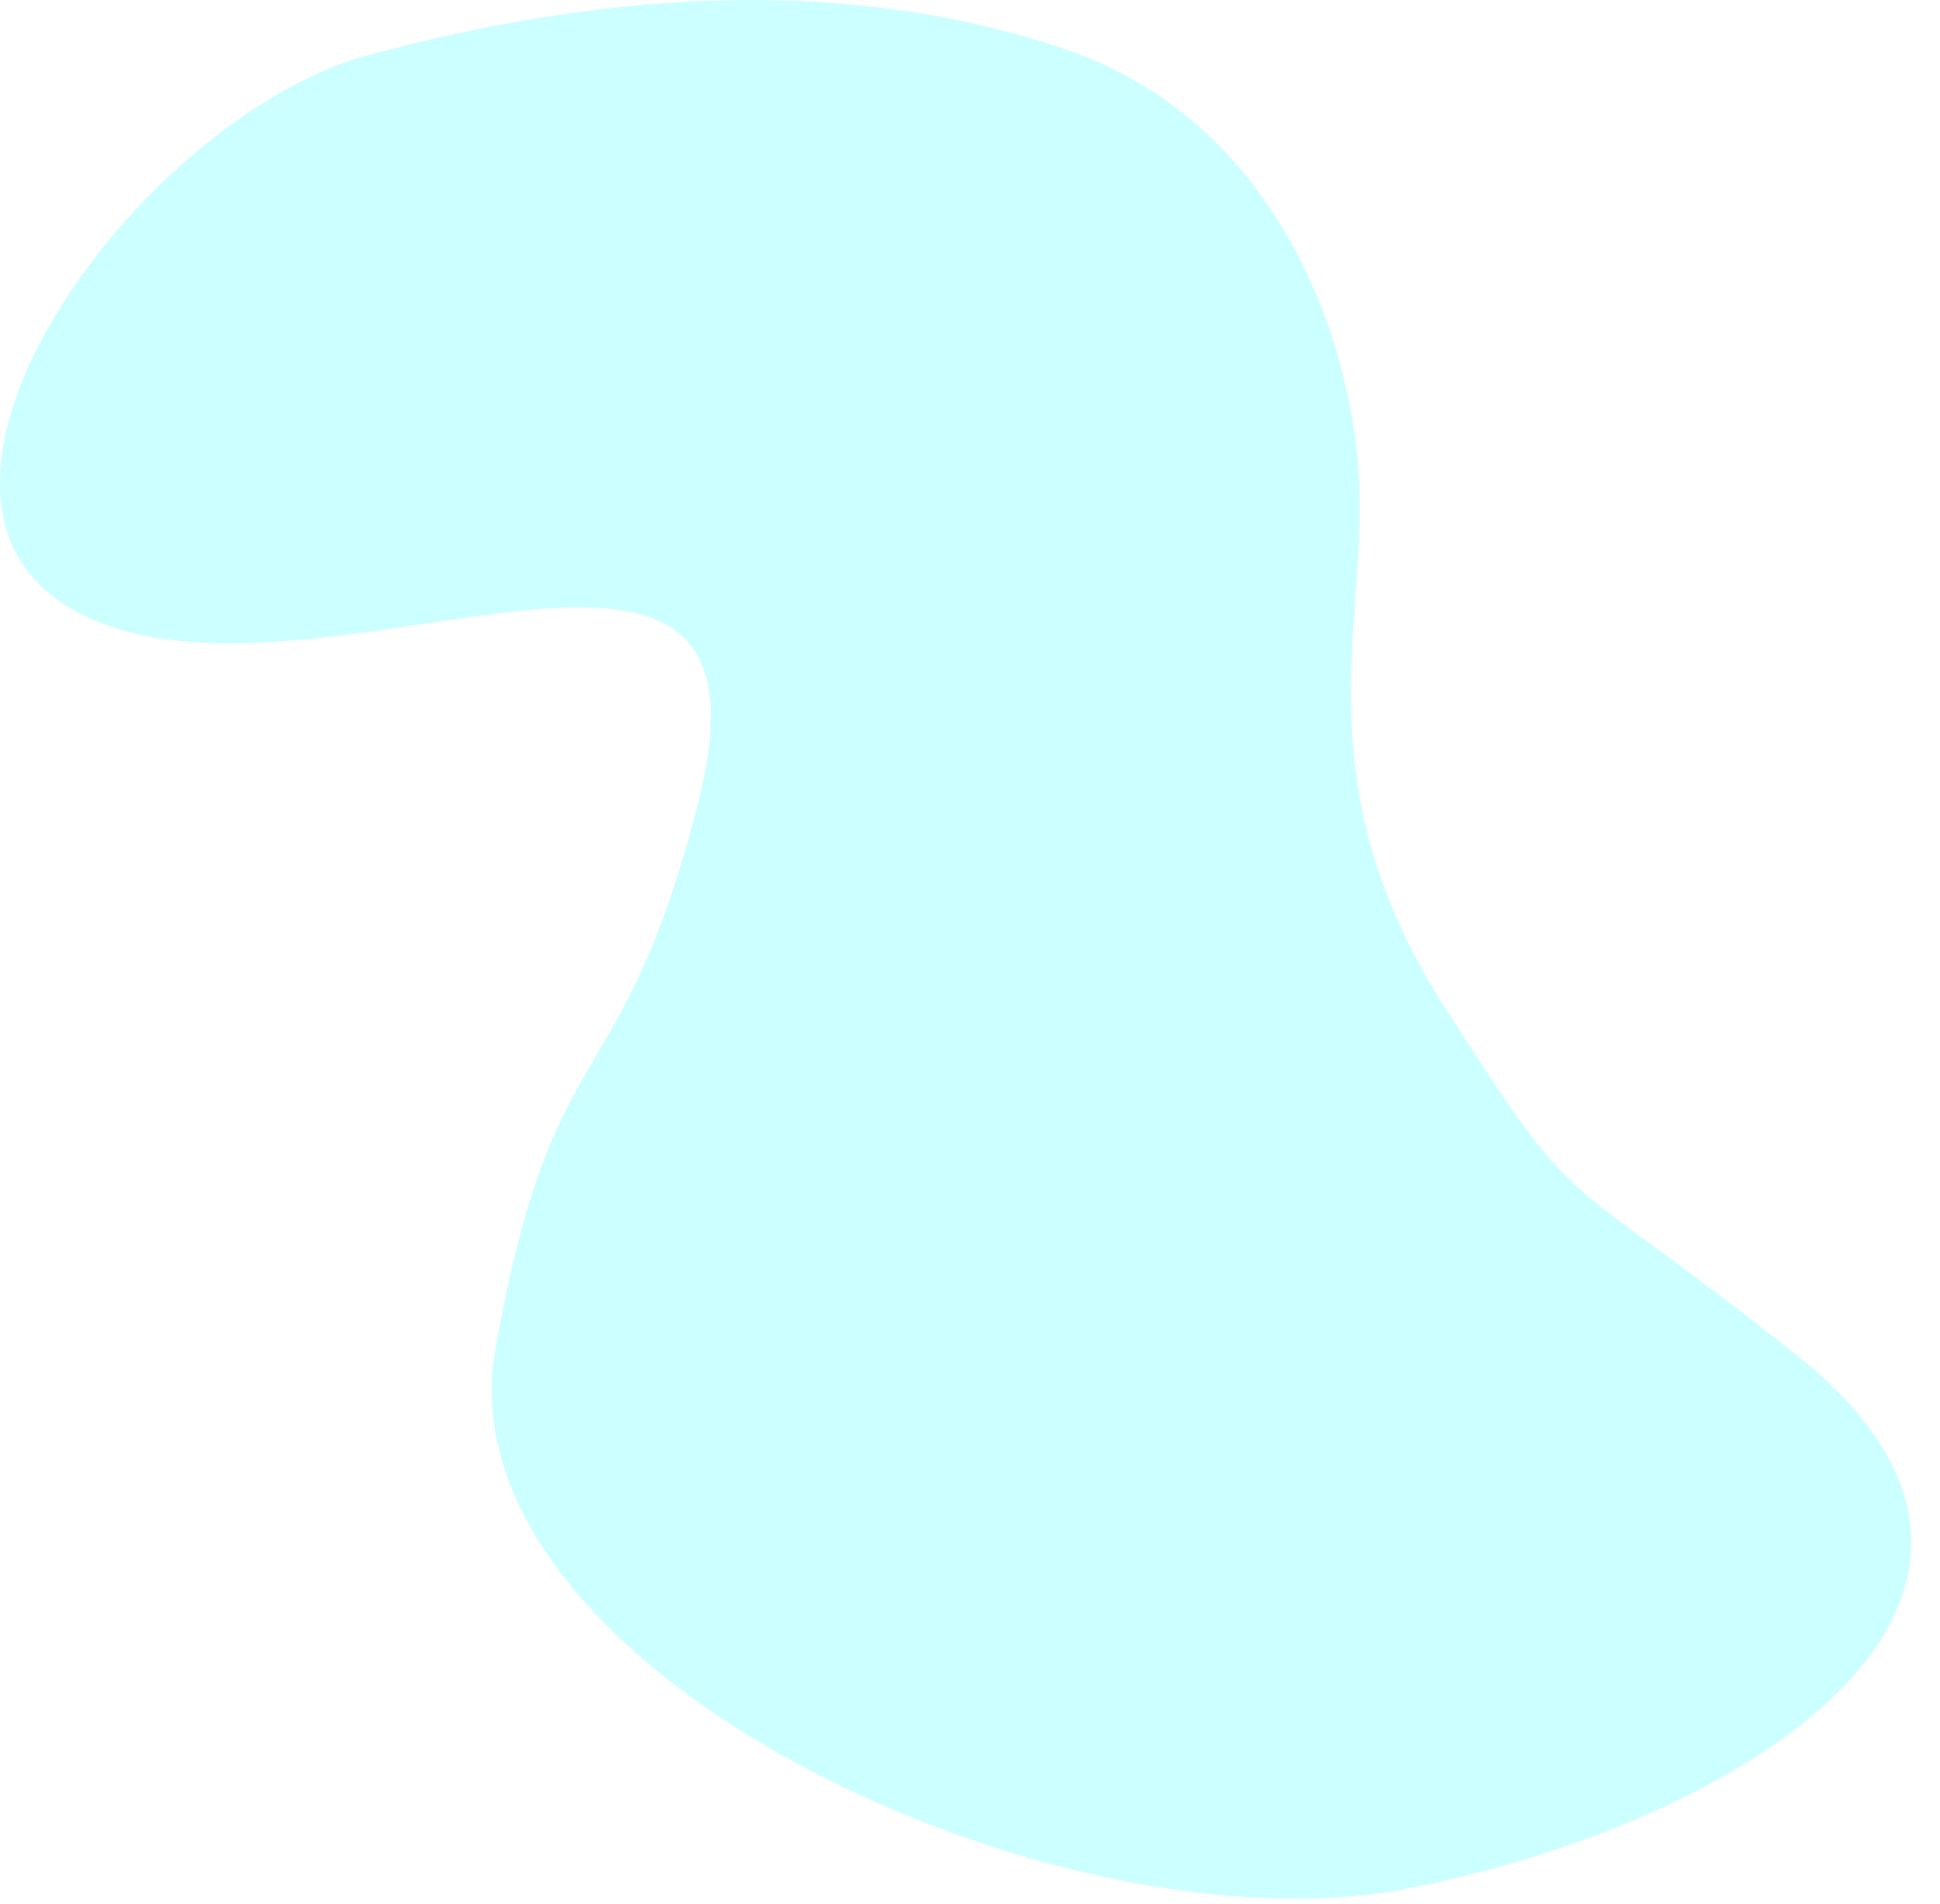
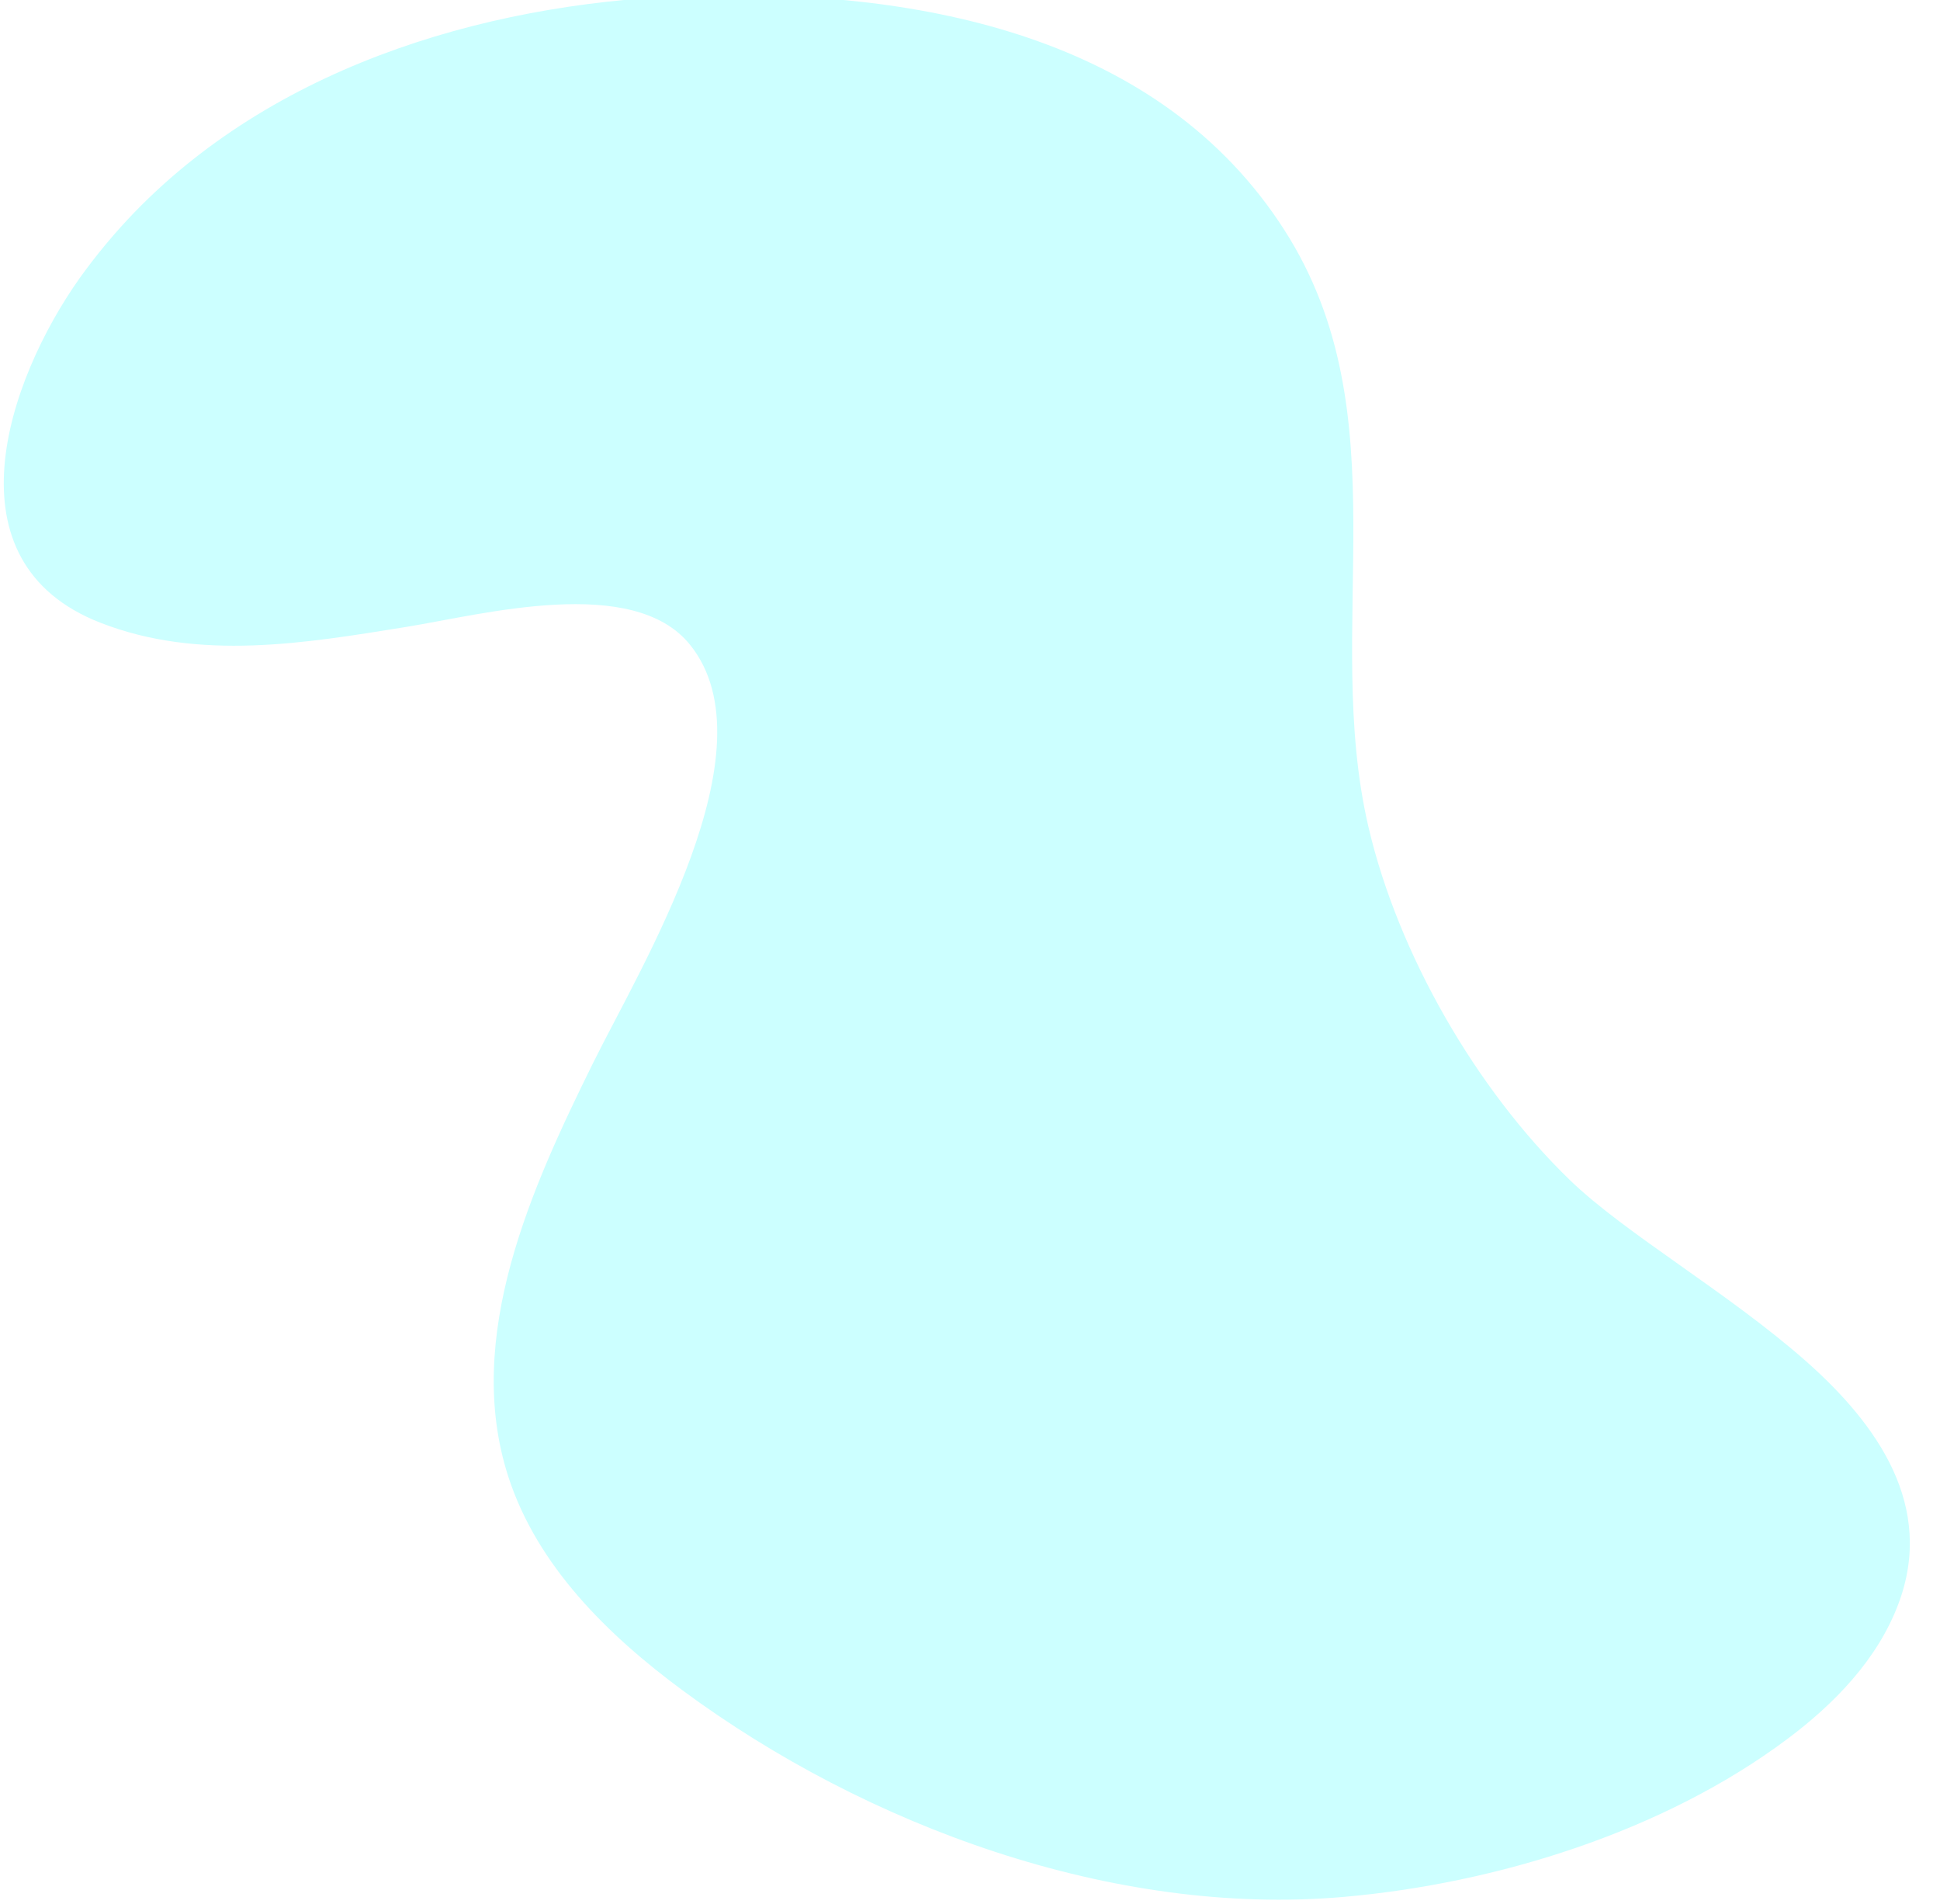
<svg xmlns="http://www.w3.org/2000/svg" version="1.1" id="Layer_1" x="0px" y="0px" viewBox="0 0 1328.3 1302.9" style="enable-background:new 0 0 1328.3 1302.9;" xml:space="preserve">
  <style type="text/css">
	.st0{opacity:0.2;fill:#00FFFF;enable-background:new    ;}
</style>
  <g id="Layer_2_1_">
    <g id="Layer_1-2">
-       <path class="st0" d="M1236.2,932.5c-176.5-141-149-90-247-243s-53-262.4-58.7-362.2s-58.4-244-199.7-293.1    c-144-49.1-306.1-43.3-482,4.4C87.1,86.3-101.8,354.5,64.6,424.6s484-132.2,411.6,131.9c-51.8,197.8-98,147-137,367    s387.3,416.6,626,369S1428,1092.3,1236.2,932.5z" />
+       <path class="st0" d="M1236.7,931.9c-53.6-47.3-123.7-87.3-161.8-124.1c-64.3-62.2-117.6-154.8-137.9-241.6    c-32-137,23.5-282.1-57.5-408.6C794.2,24.3,630.2-6.4,482.2-3.2c-140.5,3-289.8,45.1-390,148.4c-13.6,14.1-26.2,29.2-37.6,45.1    c-49.9,70.4-92.3,194.5,14.2,236c67.7,26.4,140.2,14,209.6,2.8c52.3-8.5,155.2-36.1,194.1,12.3c57.5,71.5-33.9,220.4-66.5,286.4    c-41.7,84.5-88.9,187.3-58,282.9c19.7,61,68,108.5,119.5,146.5c125.4,92.6,294.8,155,452.2,141.3c104.7-9.1,219.3-44.7,303.9-108    c32.4-24.2,61.8-54.5,76.1-92.3C1325.2,1031,1285.4,975,1236.7,931.9z" />
    </g>
  </g>
</svg>
